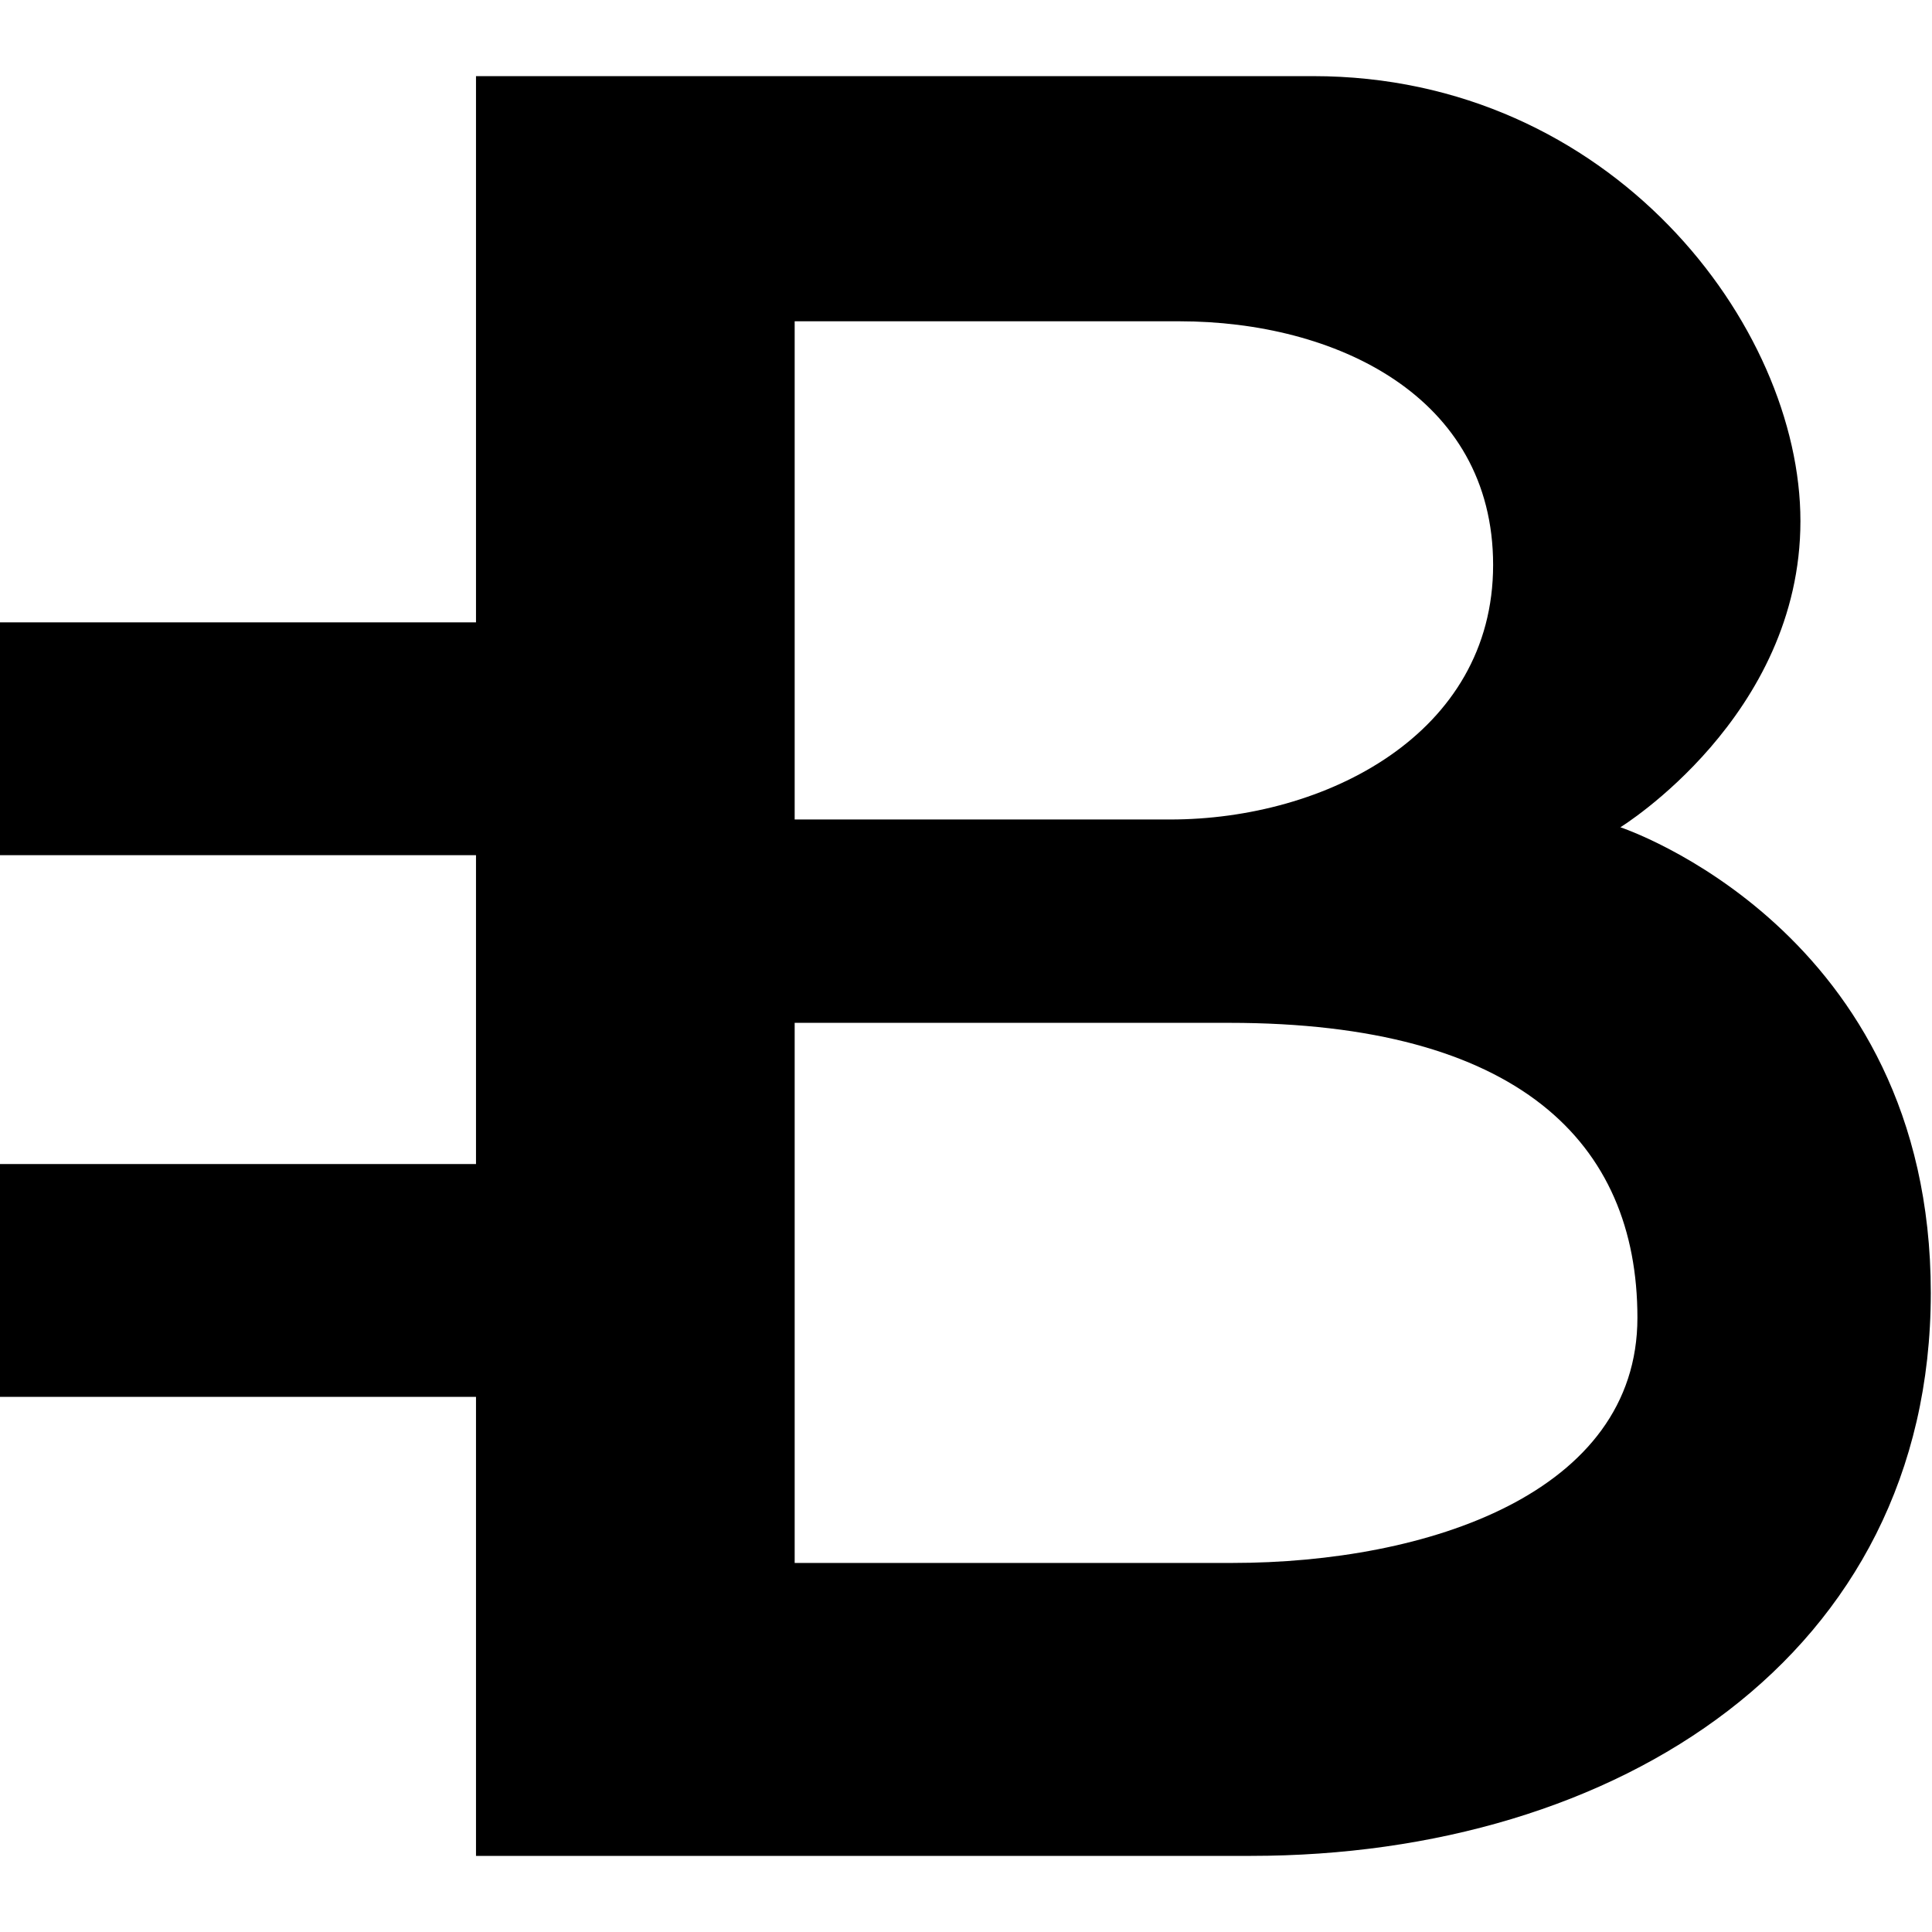
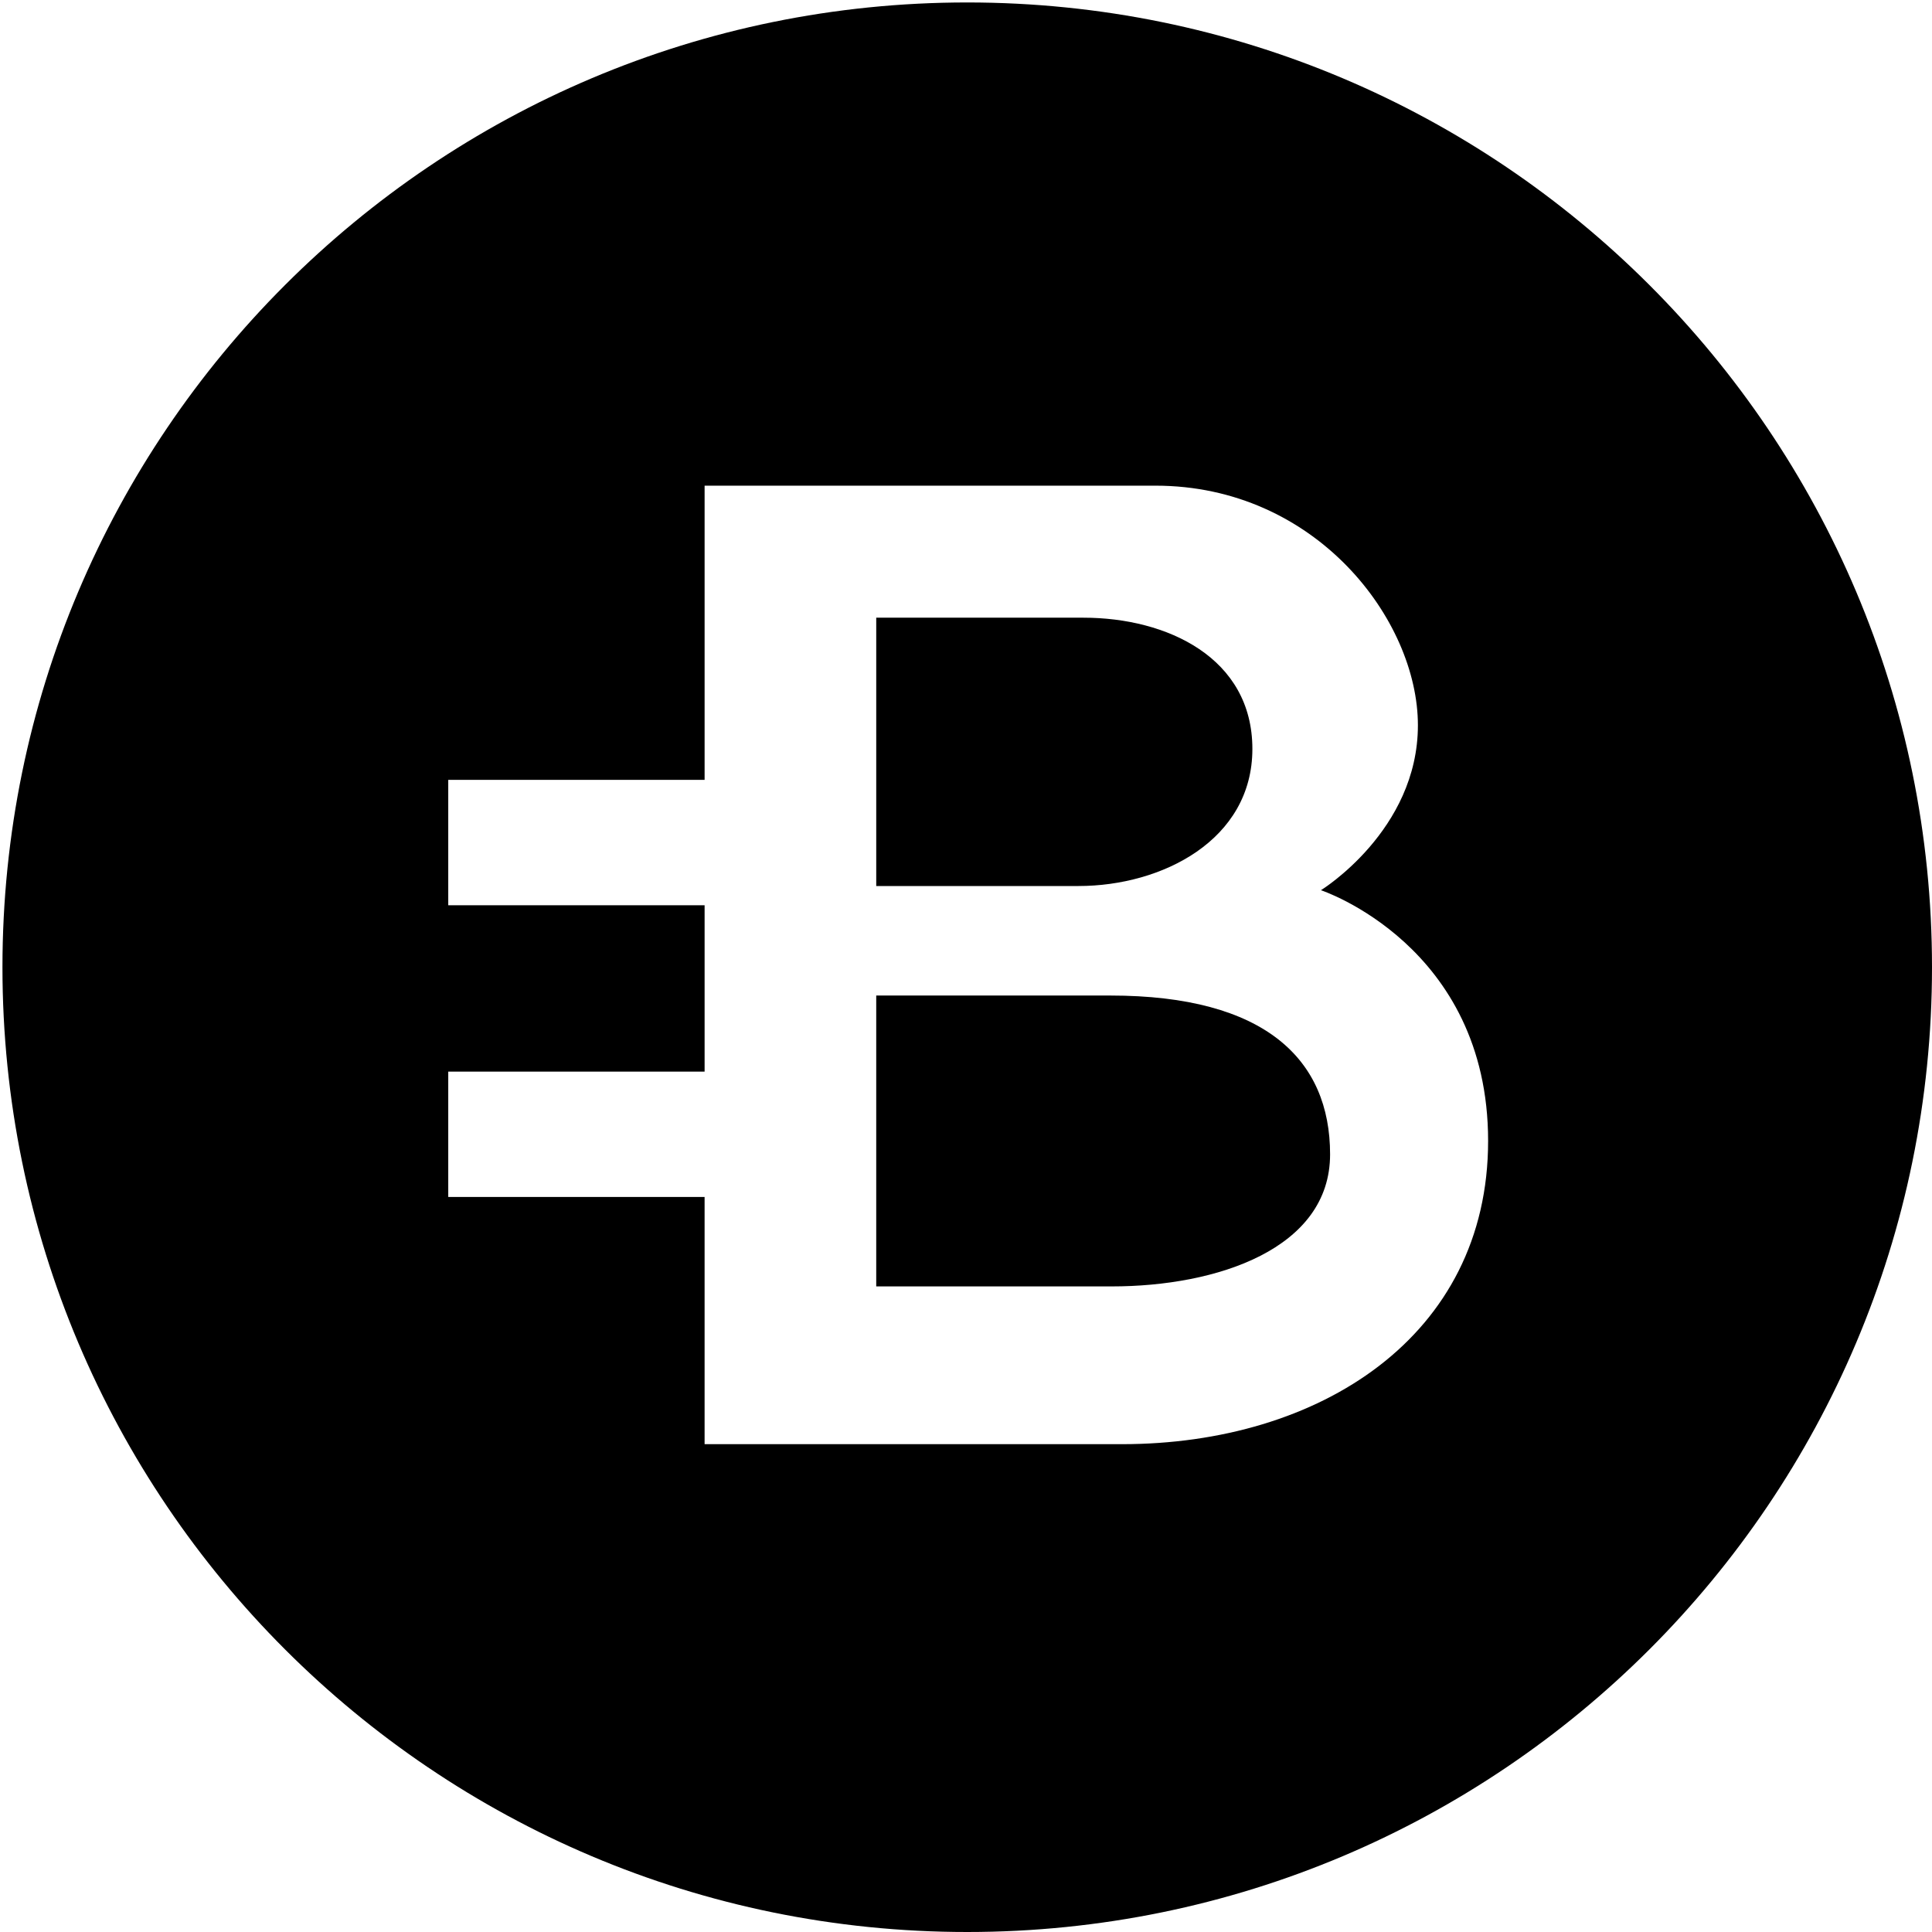
<svg xmlns="http://www.w3.org/2000/svg" width="226.777" height="226.777" viewBox="0 0 226.777 226.777">
-   <path d="M190.199 97.104s21.134-12.992 21.134-35.948c0-22.955-22.226-52.22-57.207-52.22H55.873v64.118H0v27.328h55.873v36.254H0v27.327h55.873v53.879h90.966c42.996 0 79.797-23.453 79.797-66.087-.001-42.624-36.437-54.651-36.437-54.651zm-51.74-59.391c18.22 0 36.802 8.74 36.802 28.602 0 19.858-19.675 29.876-37.896 29.876H93.278V37.713h45.181zm6.155 145.745H93.278V120.06h51.012c33.885 0 47.909 14.023 47.909 34.613 0 20.587-24.628 28.785-47.585 28.785z" />
+   <path d="M130.324 116.855h-27.473v34.143h27.647c12.364 0 25.627-4.413 25.627-15.501.001-11.089-7.552-18.642-25.801-18.642zm16.68-28.946c0-10.697-10.008-15.404-19.819-15.404h-24.333V104h23.743c9.812 0 20.409-5.396 20.409-16.091z" />
+   <path d="M113.533.288C50.989.288.288 50.989.288 113.533c0 62.543 50.701 113.244 113.245 113.244 62.543 0 113.244-50.701 113.244-113.244C226.777 50.989 176.076.288 113.533.288zm18.165 169.228H82.705V140.5h-30.09v-14.717h30.091v-19.526H52.615V91.538h30.091V57.007h52.916c18.841 0 30.811 15.762 30.811 28.124 0 12.364-11.381 19.361-11.381 19.361s19.622 6.477 19.622 29.433c-.001 22.96-19.821 35.591-42.976 35.591z" />
</svg>
